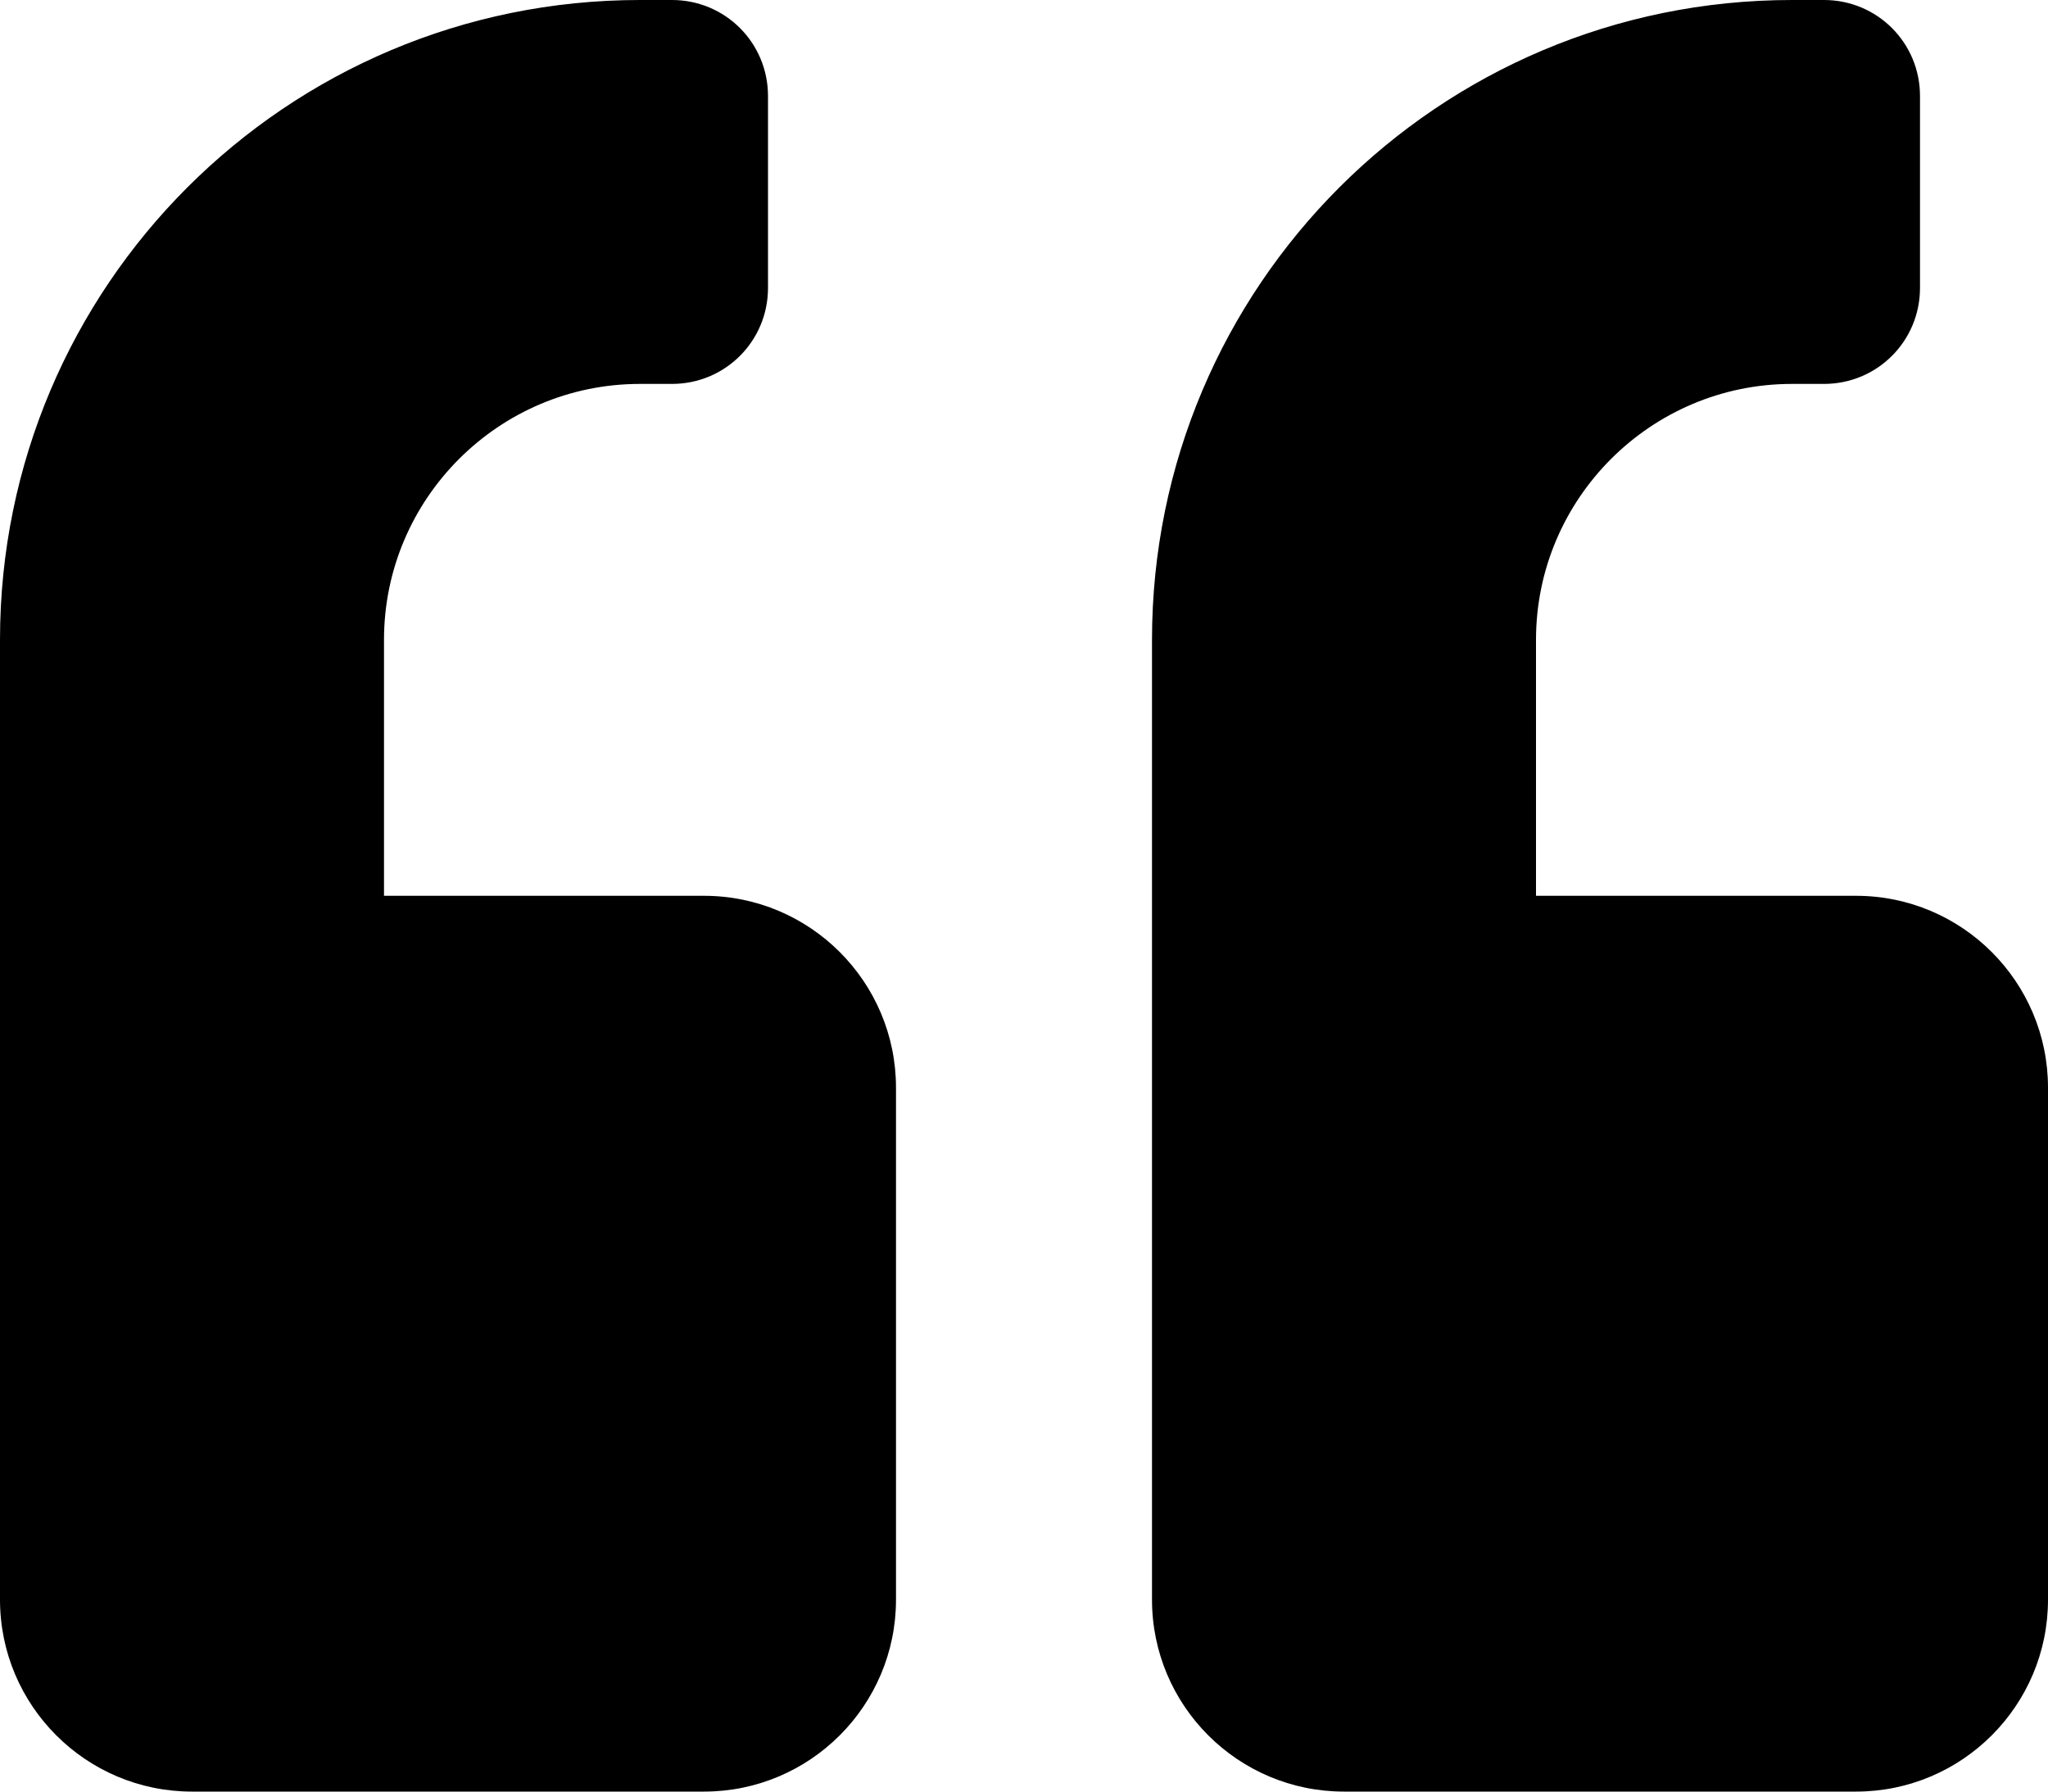
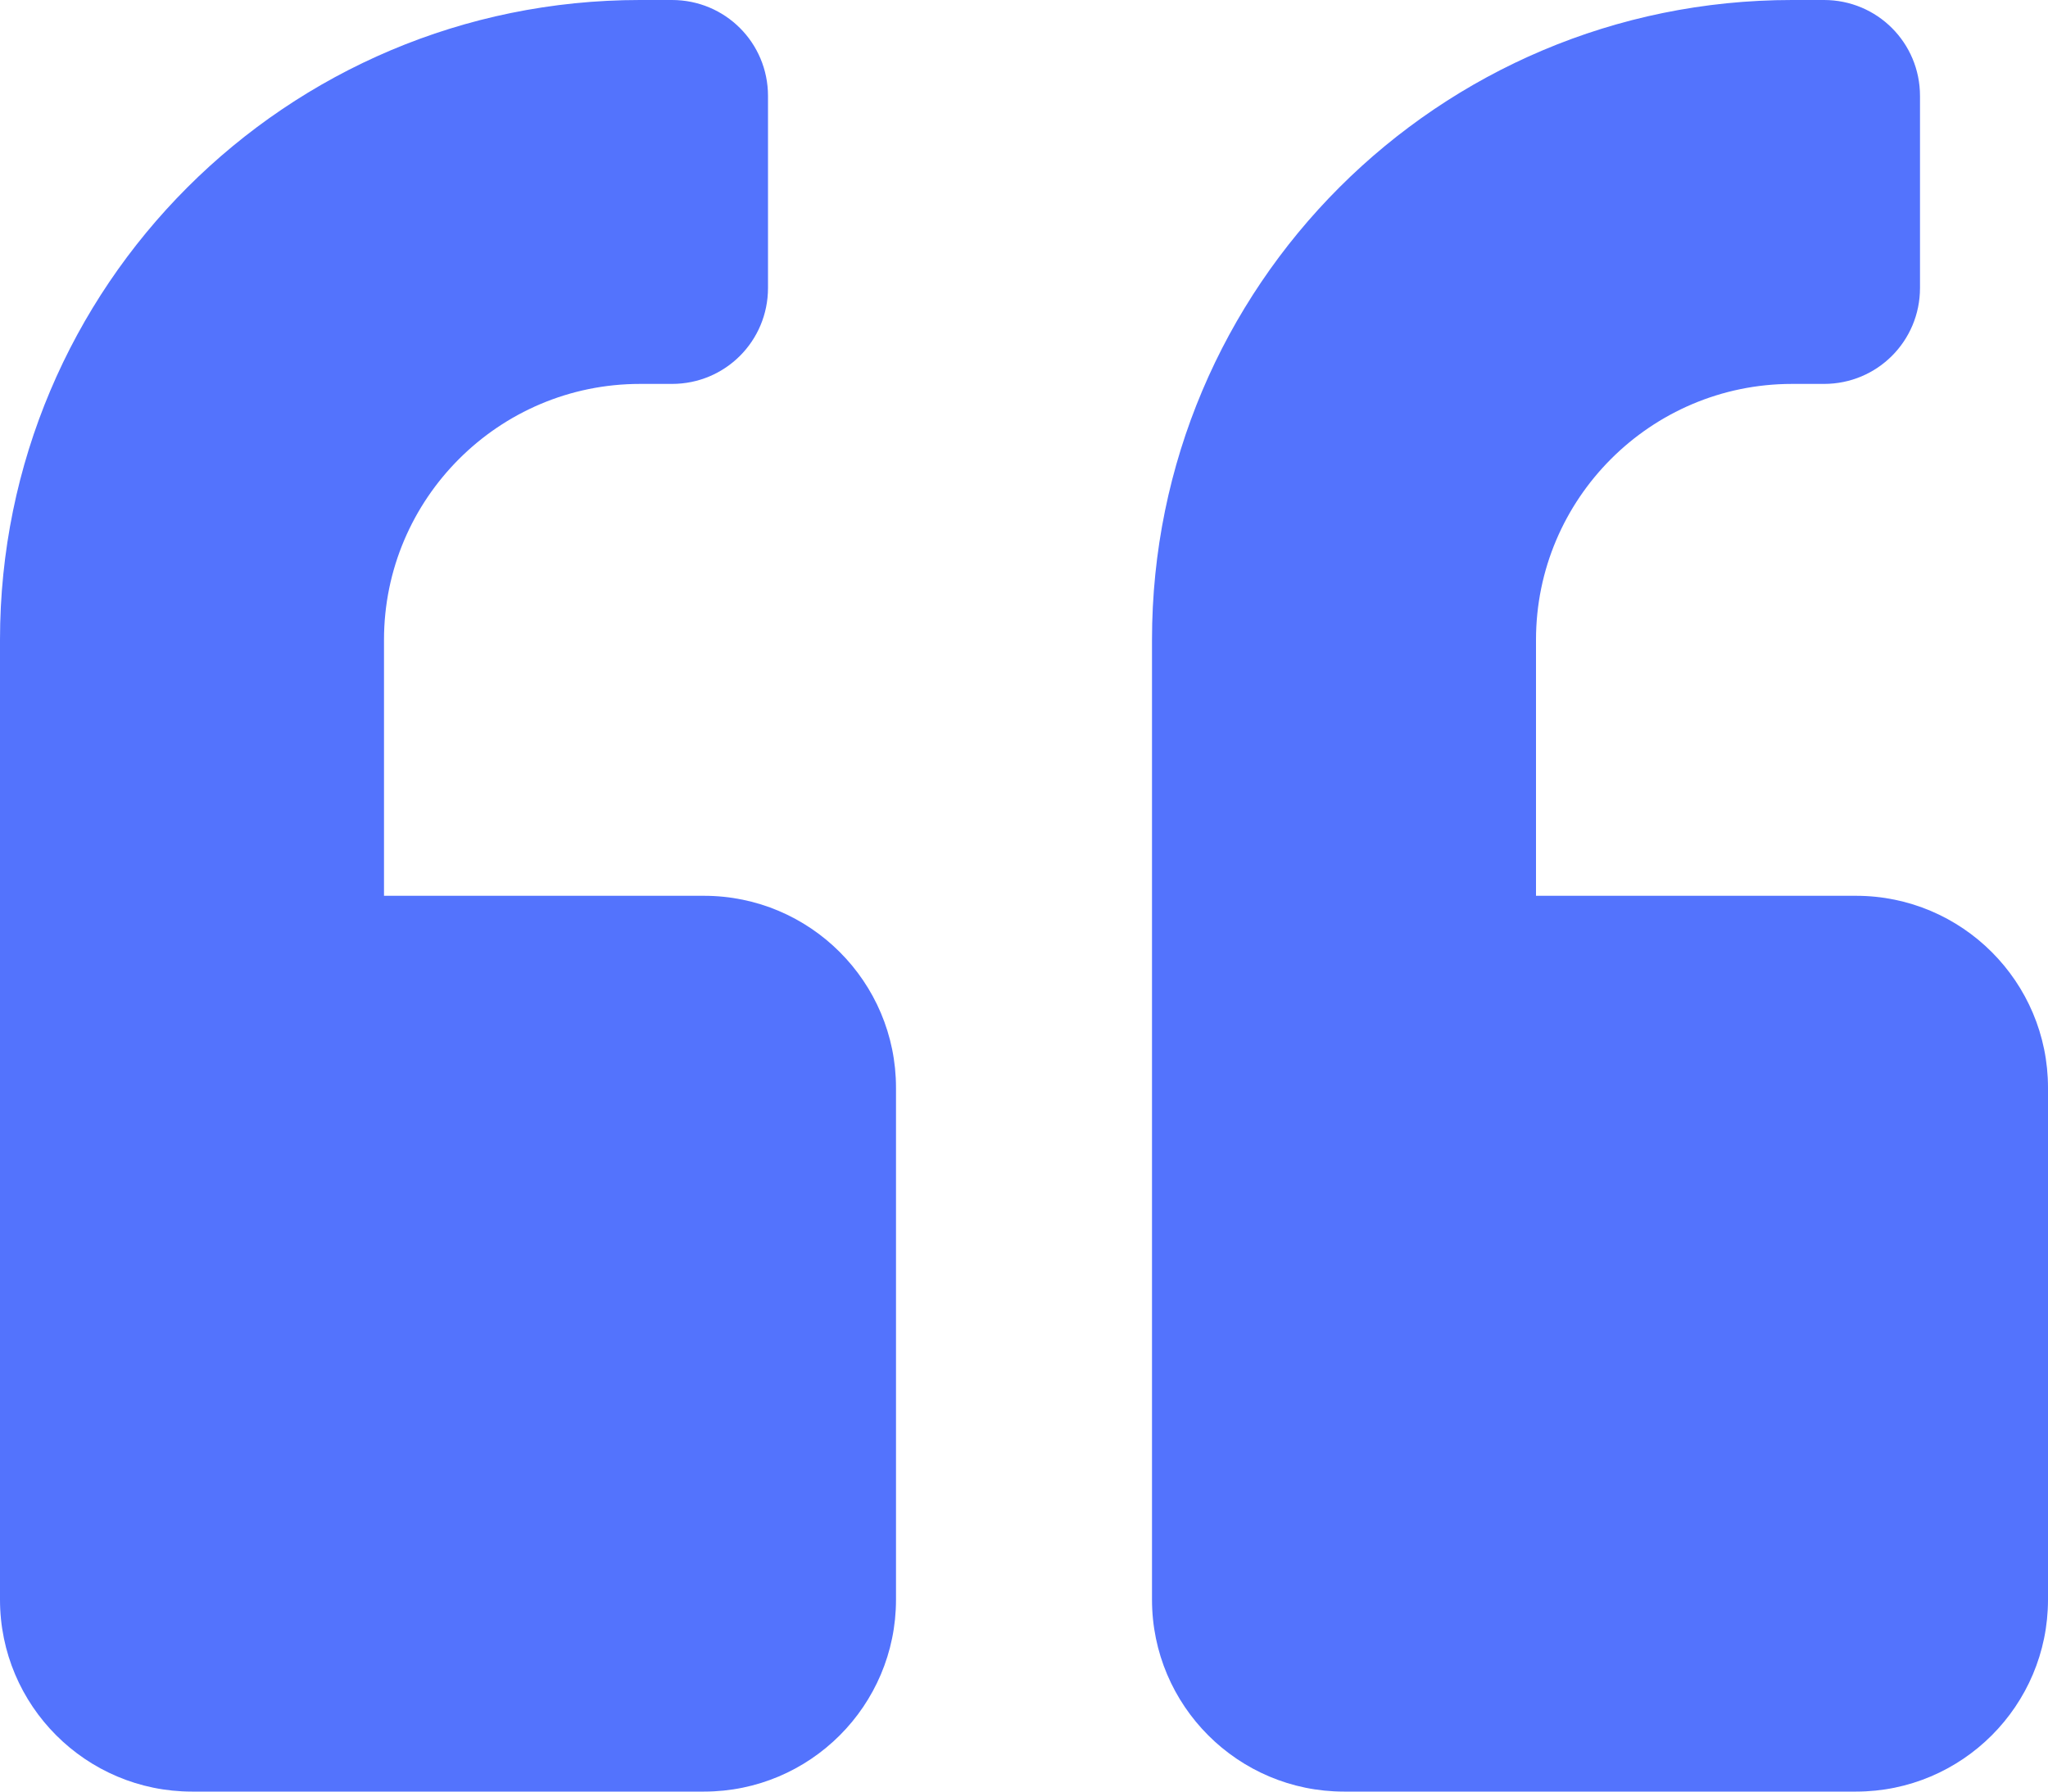
- <svg xmlns="http://www.w3.org/2000/svg" width="64" height="56" viewBox="0 0 64 56" fill="none">
-   <path d="M58 28H48V20C48 15.588 51.587 12 56 12H57C58.663 12 60 10.662 60 9V3C60 1.337 58.663 0 57 0H56C44.95 0 36 8.95 36 20V50C36 53.312 38.688 56 42 56H58C61.312 56 64 53.312 64 50V34C64 30.688 61.312 28 58 28ZM22 28H12V20C12 15.588 15.588 12 20 12H21C22.663 12 24 10.662 24 9V3C24 1.337 22.663 0 21 0H20C8.95 0 0 8.95 0 20V50C0 53.312 2.688 56 6 56H22C25.312 56 28 53.312 28 50V34C28 30.688 25.312 28 22 28Z" fill="black" />
+ <svg xmlns="http://www.w3.org/2000/svg" viewBox="0 0 64 56">
+   <path d="M58 28H48V20C48 15.588 51.587 12 56 12H57C58.663 12 60 10.662 60 9V3C60 1.337 58.663 0 57 0H56C44.95 0 36 8.95 36 20V50C36 53.312 38.688 56 42 56H58C61.312 56 64 53.312 64 50V34C64 30.688 61.312 28 58 28ZM22 28H12V20C12 15.588 15.588 12 20 12H21C22.663 12 24 10.662 24 9V3C24 1.337 22.663 0 21 0H20C8.95 0 0 8.95 0 20V50C0 53.312 2.688 56 6 56H22C25.312 56 28 53.312 28 50V34C28 30.688 25.312 28 22 28Z" fill="#5373fd" />
</svg>
